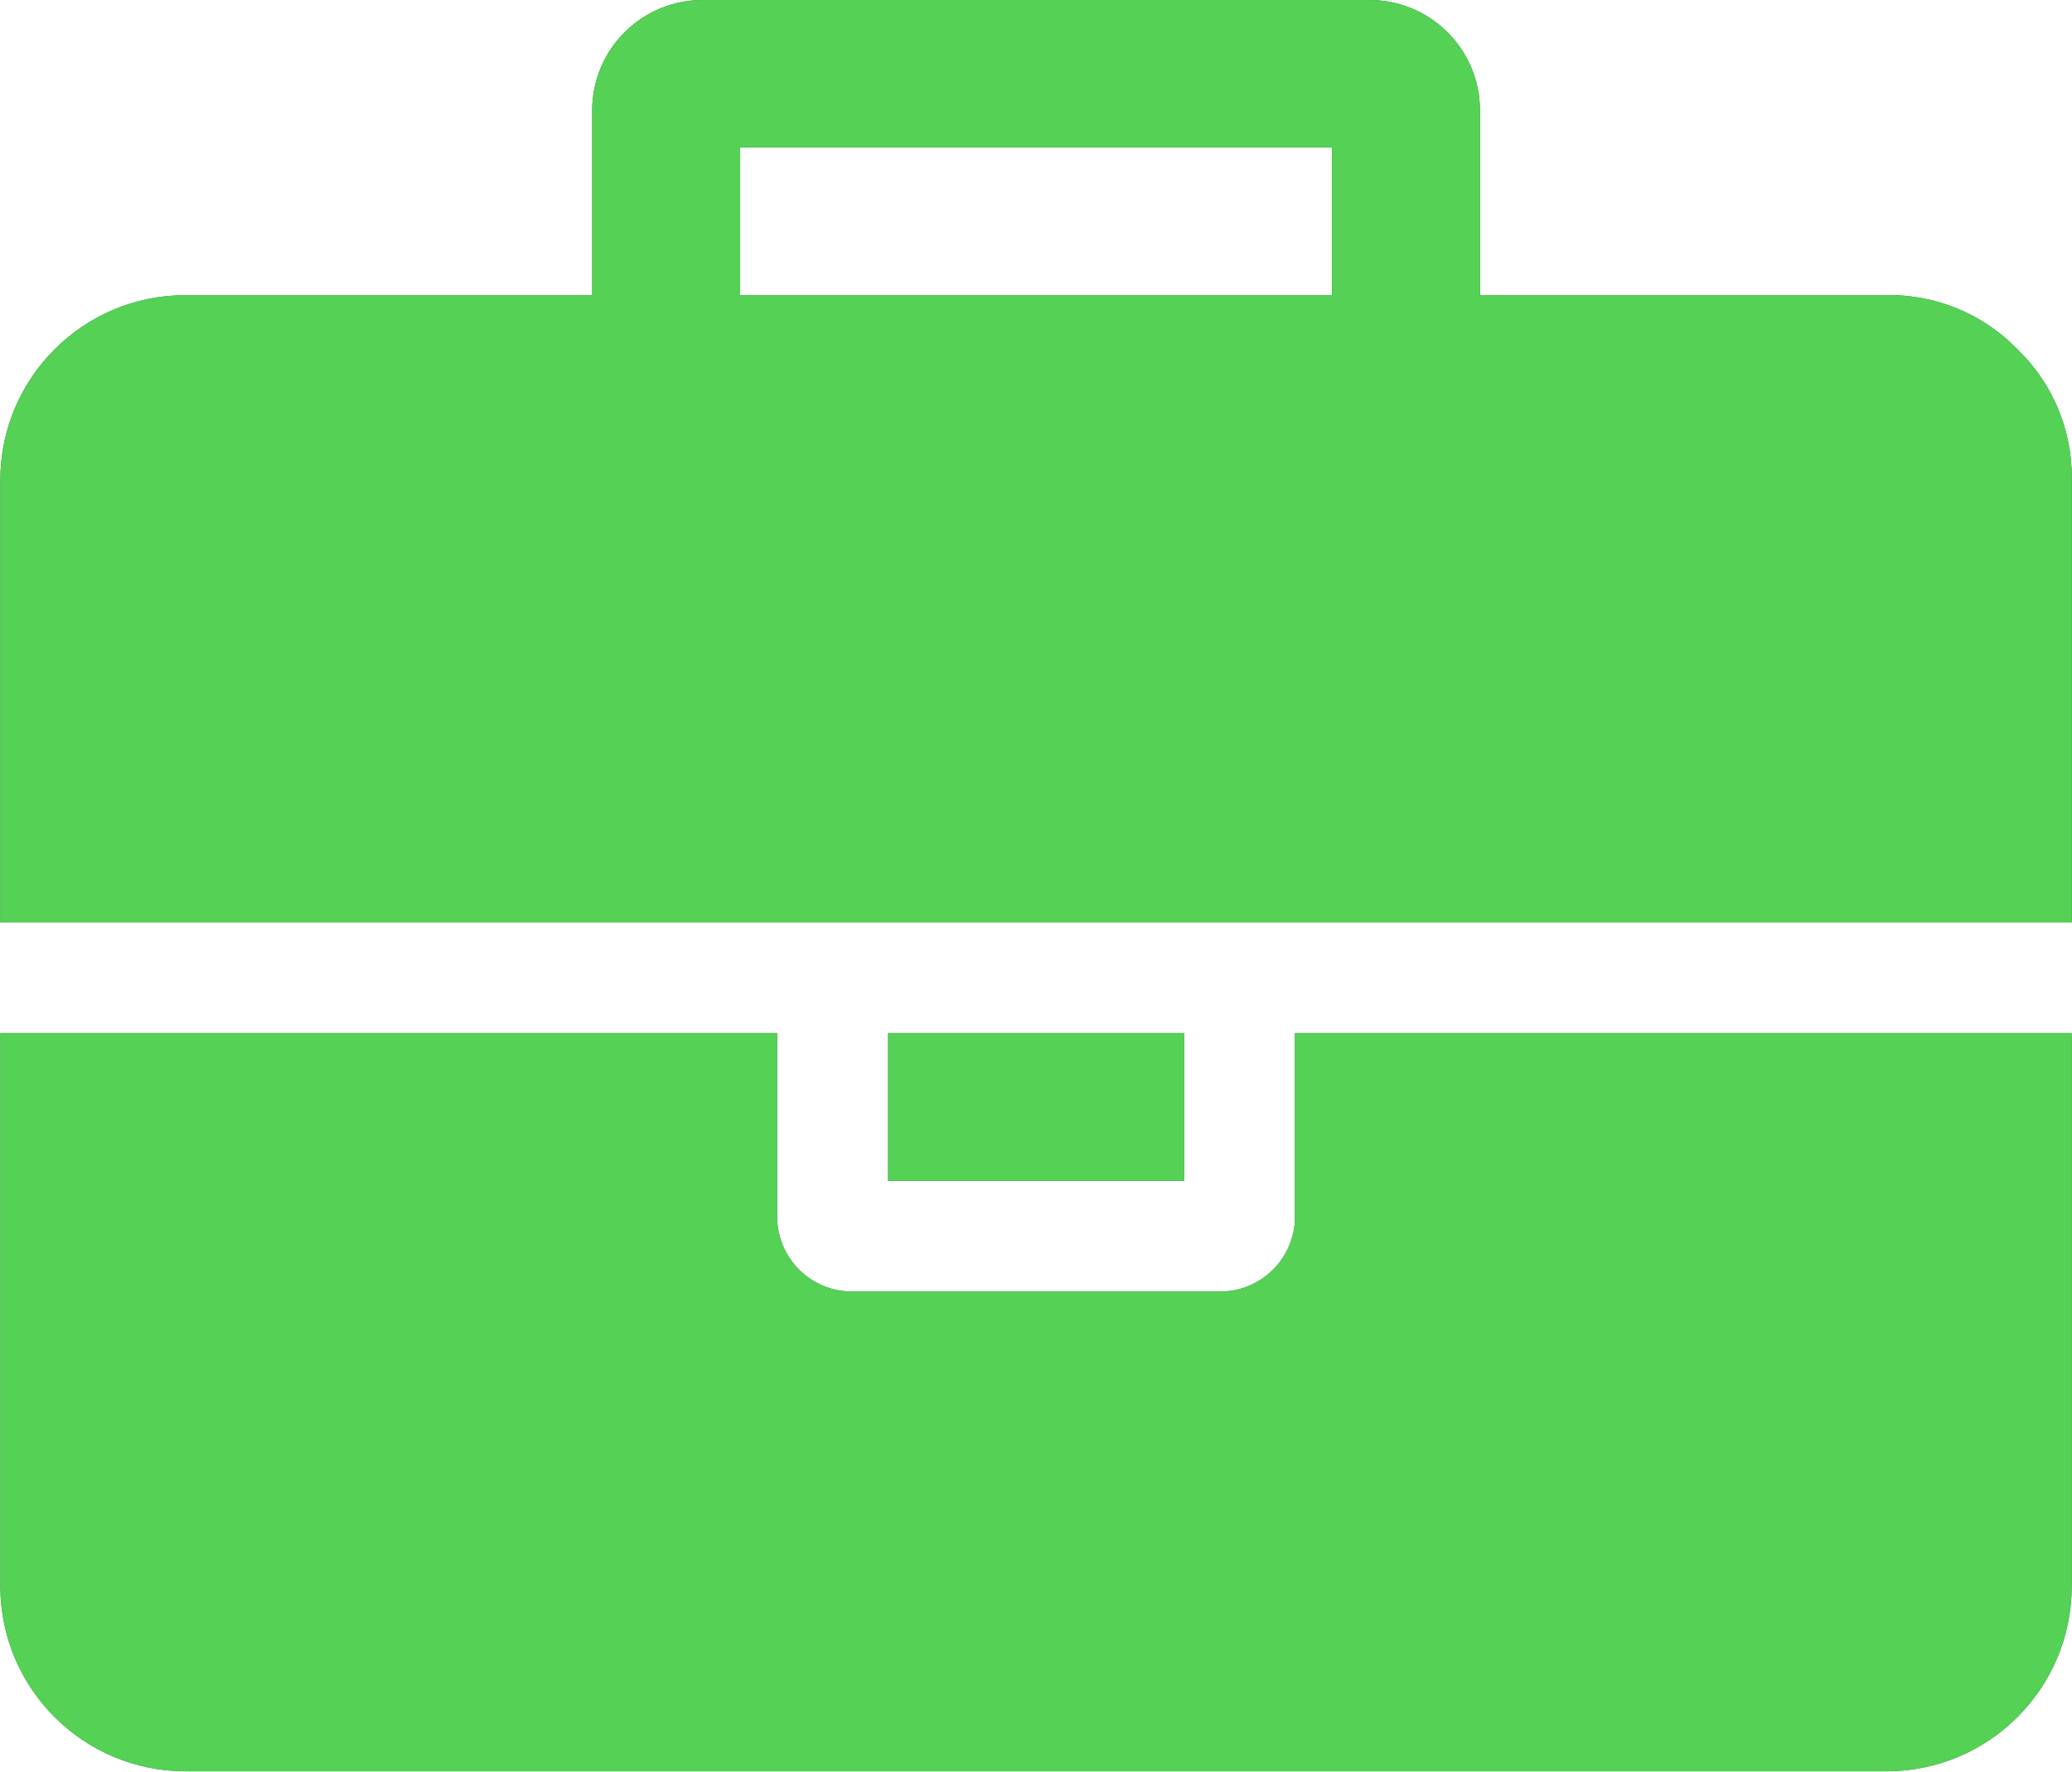
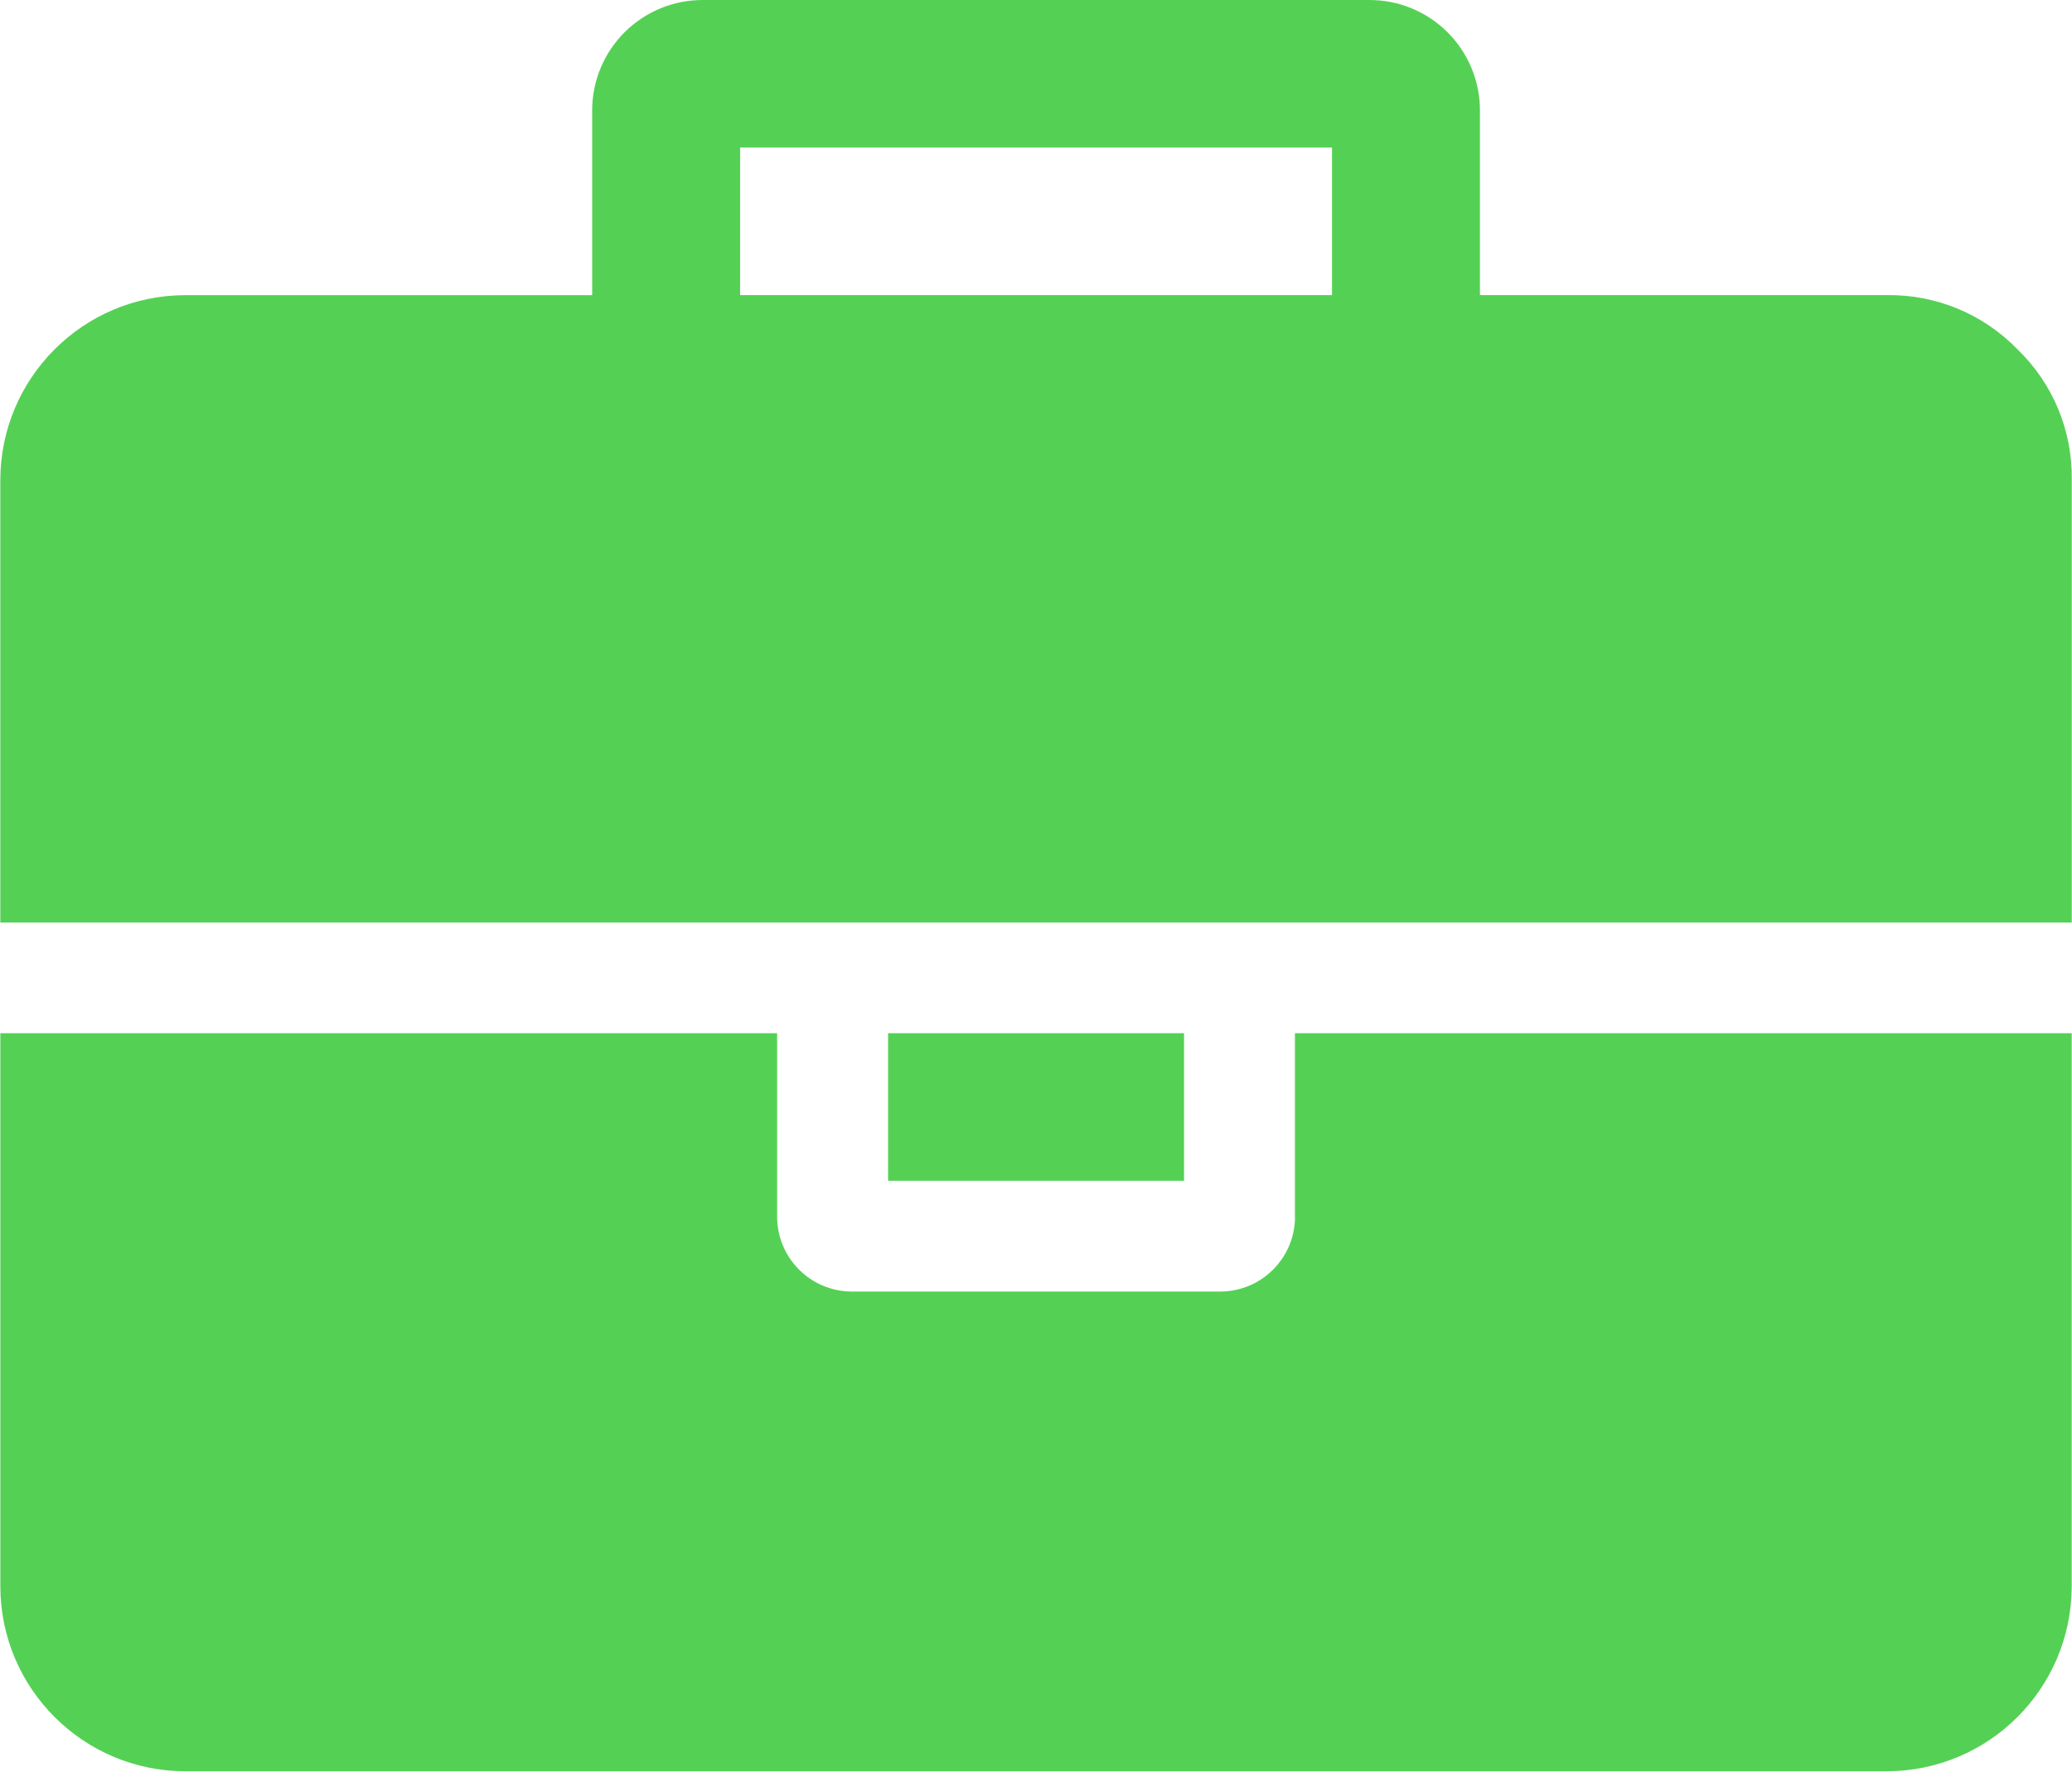
<svg xmlns="http://www.w3.org/2000/svg" width="86.156" height="73.656" viewBox="0 0 86.156 73.656">
-   <defs>
-     <style>
-       .cls-1 {
-         fill-rule: evenodd;
-         filter: url(#filter);
-       }
-     </style>
-     <filter id="filter" x="915.844" y="861" width="86.156" height="73.656" filterUnits="userSpaceOnUse">
-       <feFlood result="flood" flood-color="#54d154" />
-       <feComposite result="composite" operator="in" in2="SourceGraphic" />
-       <feBlend result="blend" in2="SourceGraphic" />
-     </filter>
-   </defs>
-   <path id="Forma_1" data-name="Forma 1" class="cls-1" d="M969.692,911.633a3.115,3.115,0,0,1-3.076,3.07H951.234a3.115,3.115,0,0,1-3.076-3.07v-7.671h-32.3v23.017a7.7,7.7,0,0,0,7.691,7.671H994.3a7.7,7.7,0,0,0,7.688-7.671V903.962h-32.3v7.671h0Zm-16.92-7.671h12.306V910.1H952.772v-6.137Zm46.961-28.437a7.413,7.413,0,0,0-5.431-2.254h-16.92V865.6a4.591,4.591,0,0,0-4.614-4.6H945.082a4.591,4.591,0,0,0-4.615,4.6v7.673H923.548a7.7,7.7,0,0,0-7.691,7.672v18.415h86.133V880.943A7.371,7.371,0,0,0,999.733,875.525Zm-28.5-2.254H946.62v-6.138h24.61v6.138Z" transform="translate(-915.844 -861)" />
+   <path fill="#54d154" d="M969.692,911.633a3.115,3.115,0,0,1-3.076,3.07H951.234a3.115,3.115,0,0,1-3.076-3.07v-7.671h-32.3v23.017a7.7,7.7,0,0,0,7.691,7.671H994.3a7.7,7.7,0,0,0,7.688-7.671V903.962h-32.3v7.671h0Zm-16.92-7.671h12.306V910.1H952.772v-6.137Zm46.961-28.437a7.413,7.413,0,0,0-5.431-2.254h-16.92V865.6a4.591,4.591,0,0,0-4.614-4.6H945.082a4.591,4.591,0,0,0-4.615,4.6v7.673H923.548a7.7,7.7,0,0,0-7.691,7.672v18.415h86.133V880.943A7.371,7.371,0,0,0,999.733,875.525Zm-28.5-2.254H946.62v-6.138h24.61v6.138Z" transform="translate(-915.844 -861)" />
</svg>
